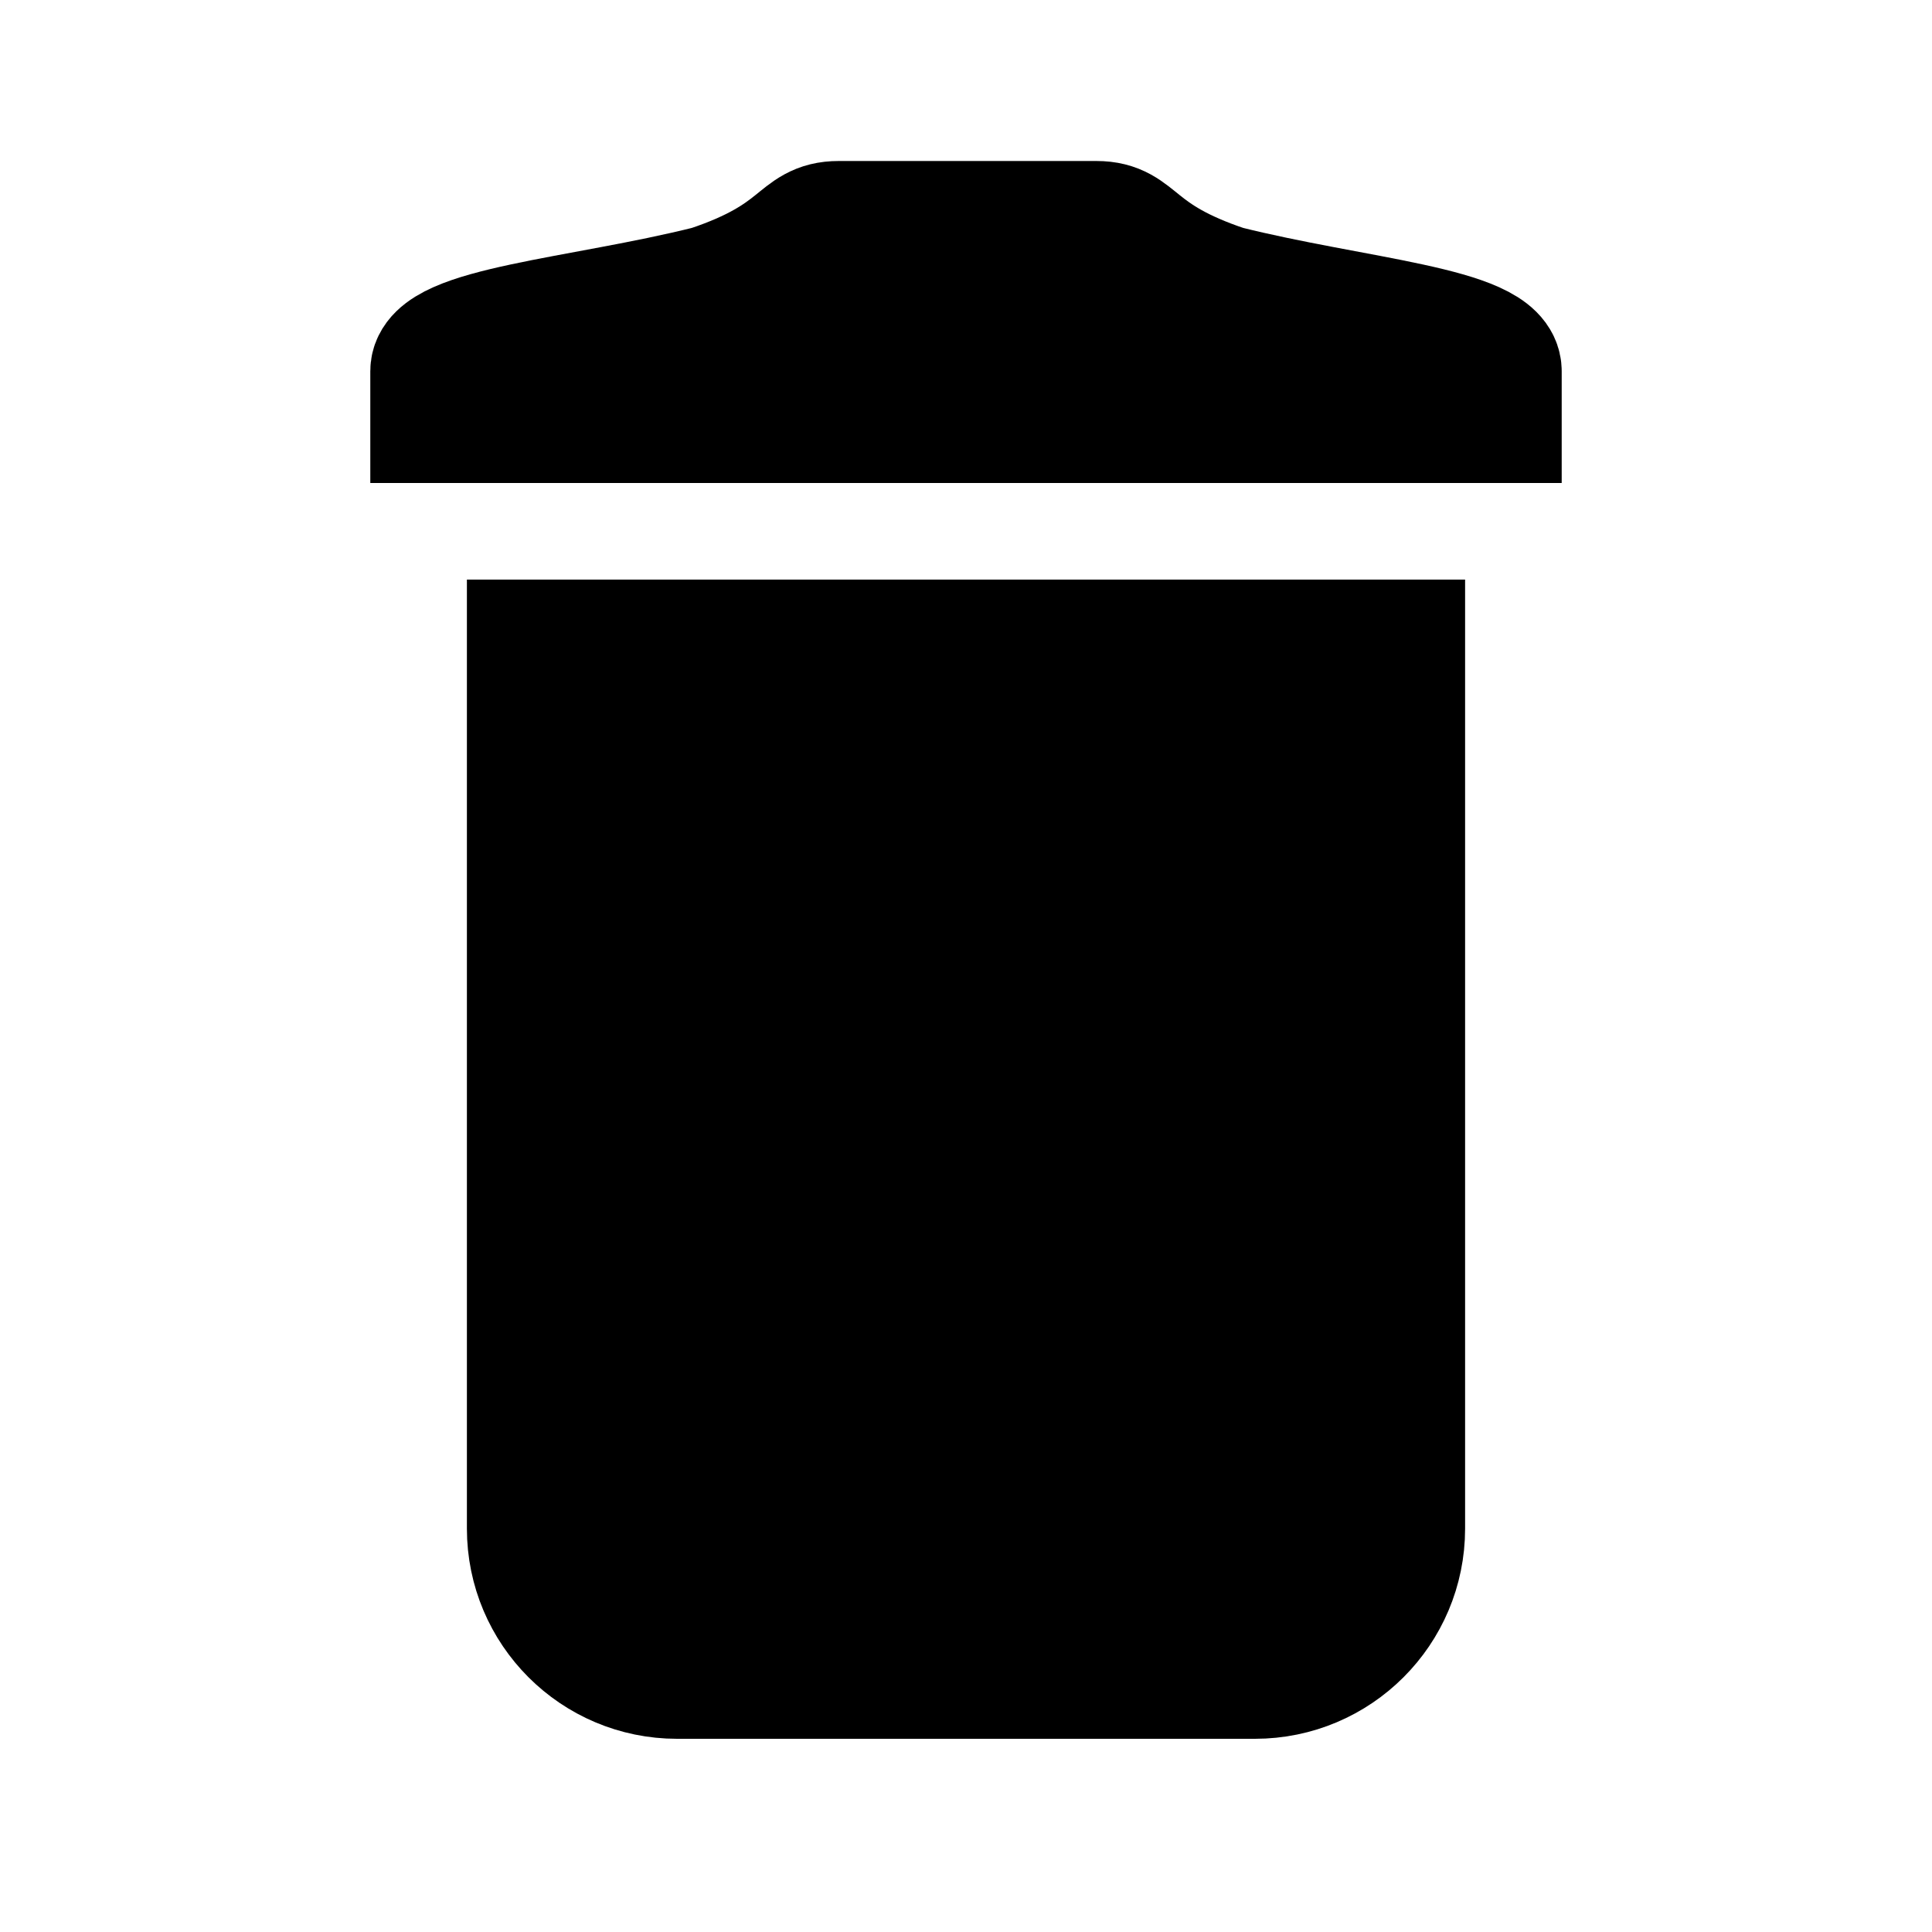
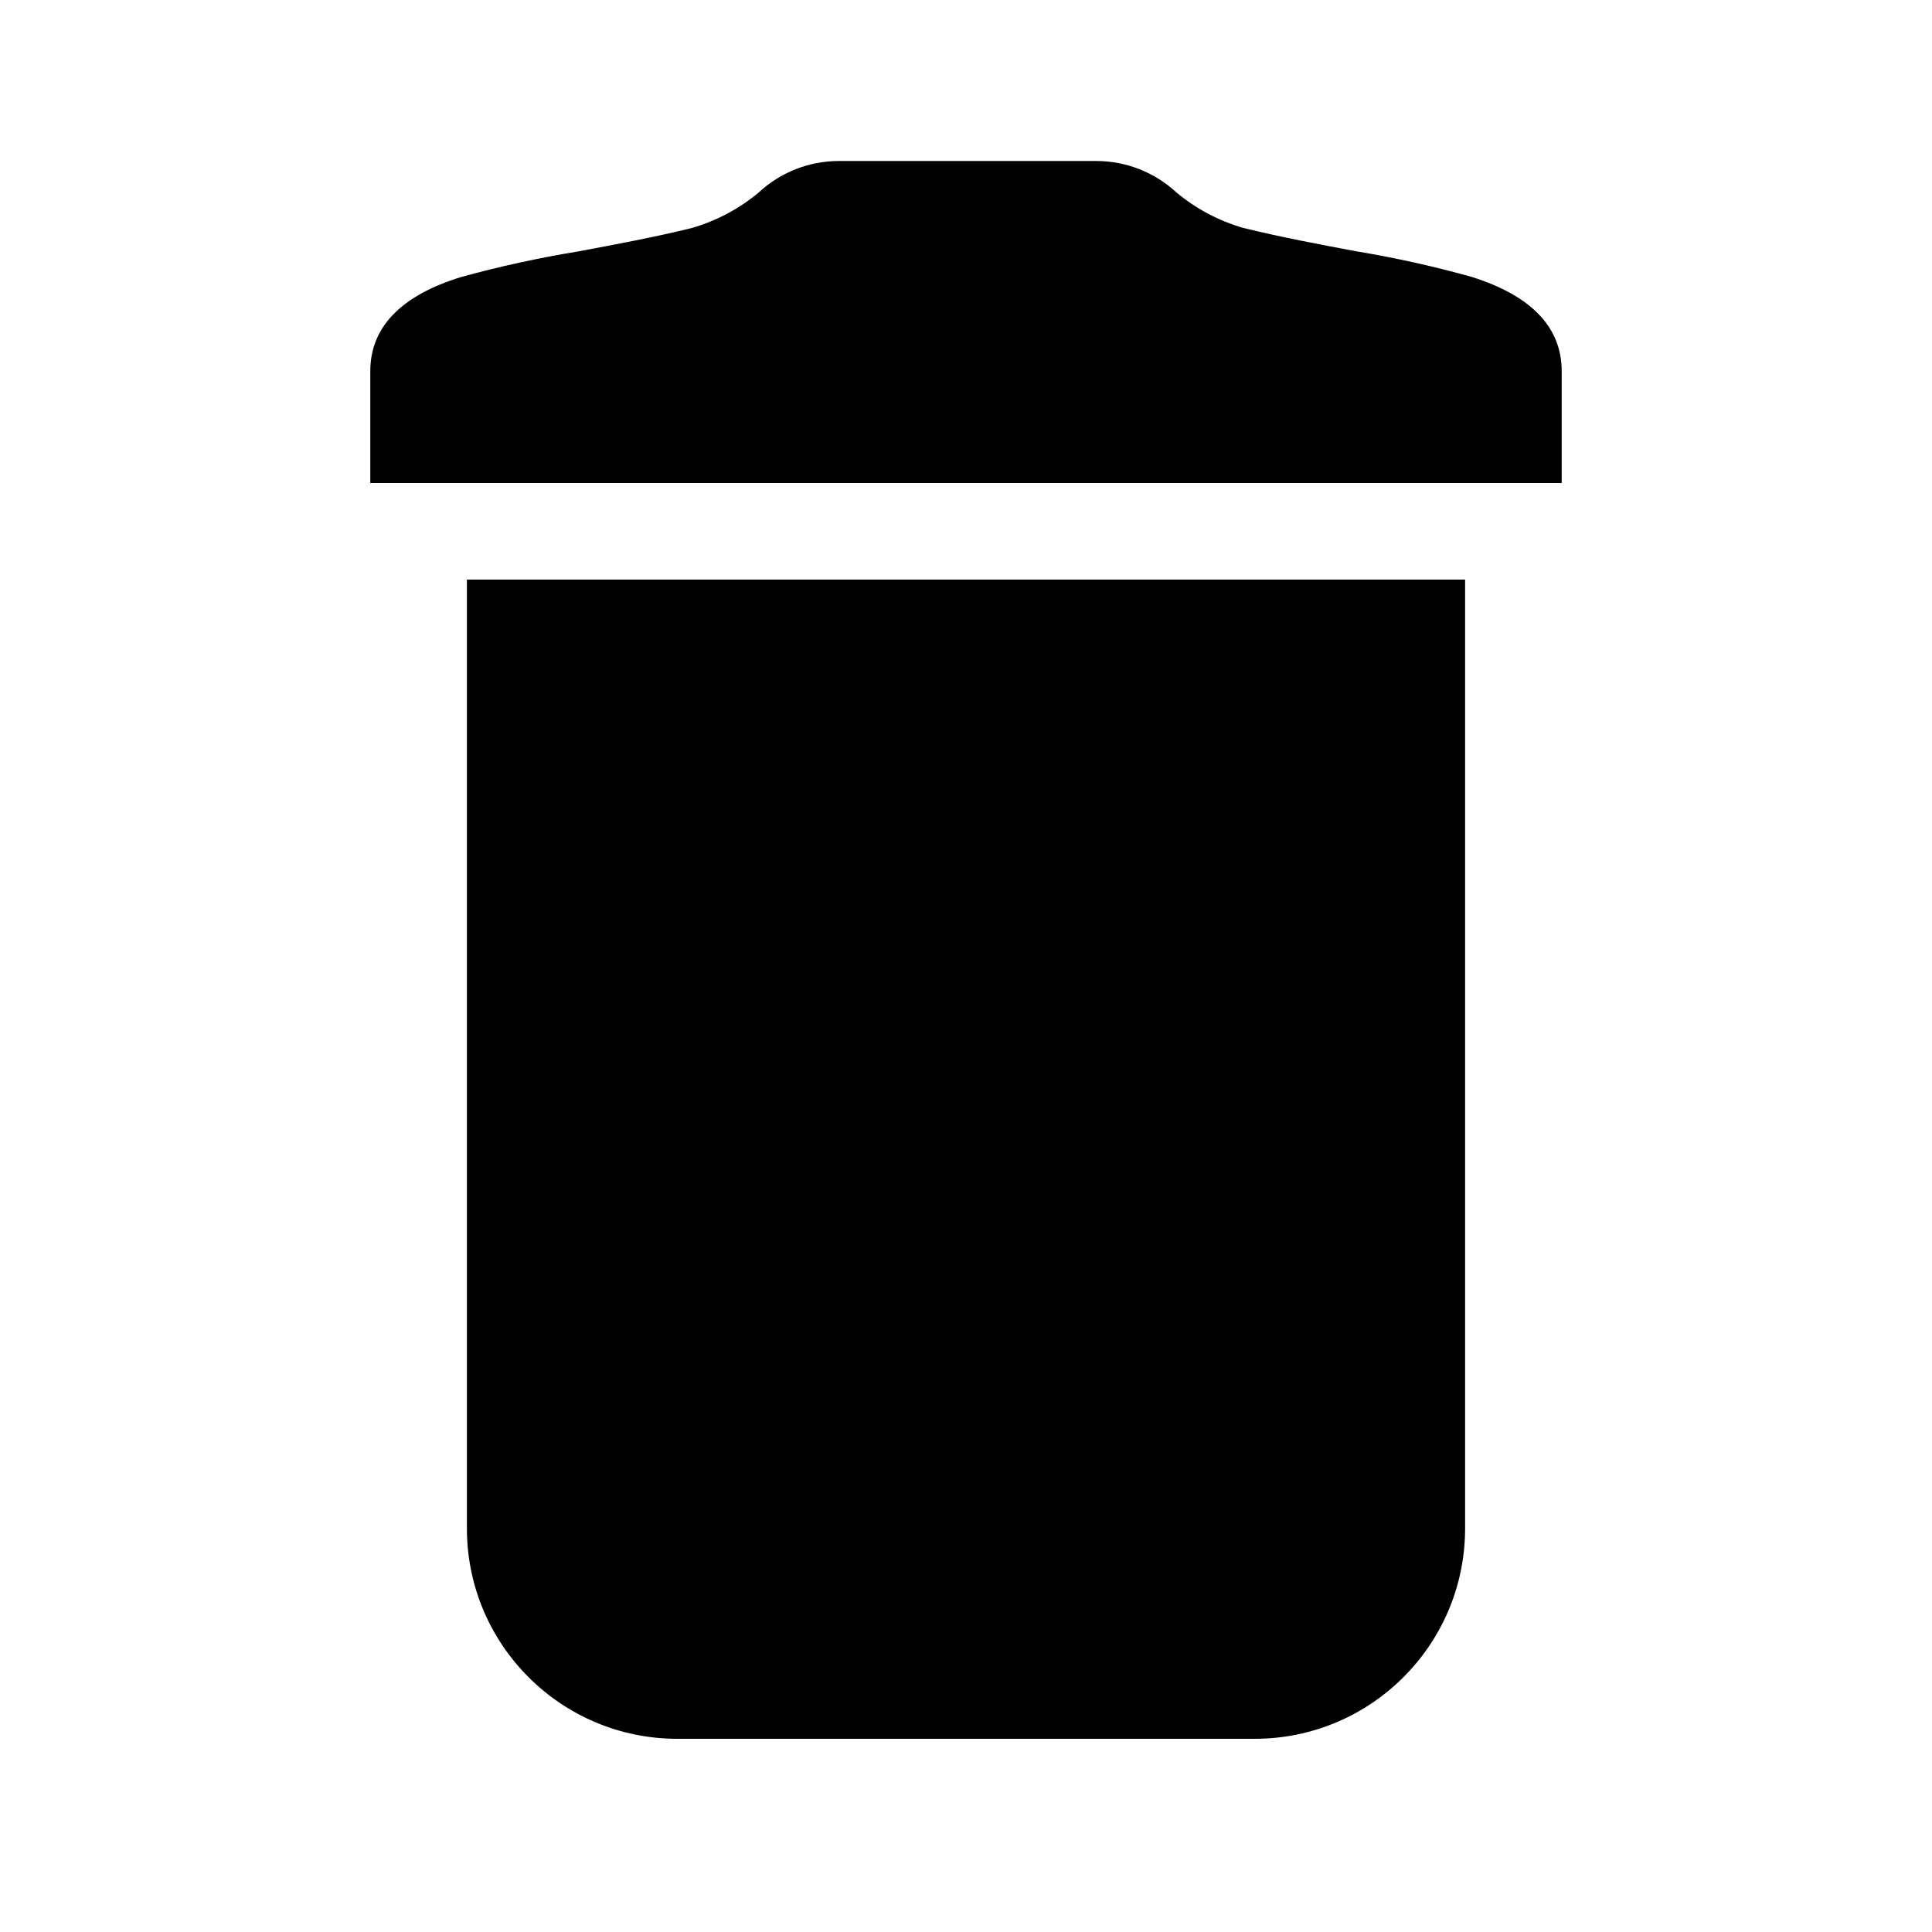
<svg xmlns="http://www.w3.org/2000/svg" viewBox="0 0 240 240">
-   <defs>
-     <style>.a{stroke:#000;stroke-linecap:round;stroke-miterlimit:10;stroke-width:16px}</style>
-   </defs>
-   <path class="a" d="M174 80v109.89A18.11 18.11 0 0 1 155.89 208H84.11A18.11 18.11 0 0 1 66 189.89V80h108zM54 46.11V52h132v-5.89c0-5-17.81-6.11-33.81-10.11-12-4-11-8-16-8h-32c-5 0-4 4-16 8C72.19 40 54 41.11 54 46.11z" />
+   <path d="M58 189.89A26.14 26.14 0 0 0 84.11 216h71.78A26.14 26.14 0 0 0 182 189.89V72H58zM182.82 34.4a134.54 134.54 0 0 0-14.39-3.19c-4.61-.87-9.37-1.76-14-2.9a22.86 22.86 0 0 1-8.3-4.41 14.64 14.64 0 0 0-9.94-3.9h-32a14.64 14.64 0 0 0-9.94 3.91 22.86 22.86 0 0 1-8.3 4.41c-4.66 1.15-9.52 2.05-14.22 2.93a139.12 139.12 0 0 0-14.47 3.17C49.79 36.72 46 40.66 46 46.11V60h148V46.11c0-5.44-3.76-9.38-11.18-11.71z" />
</svg>
